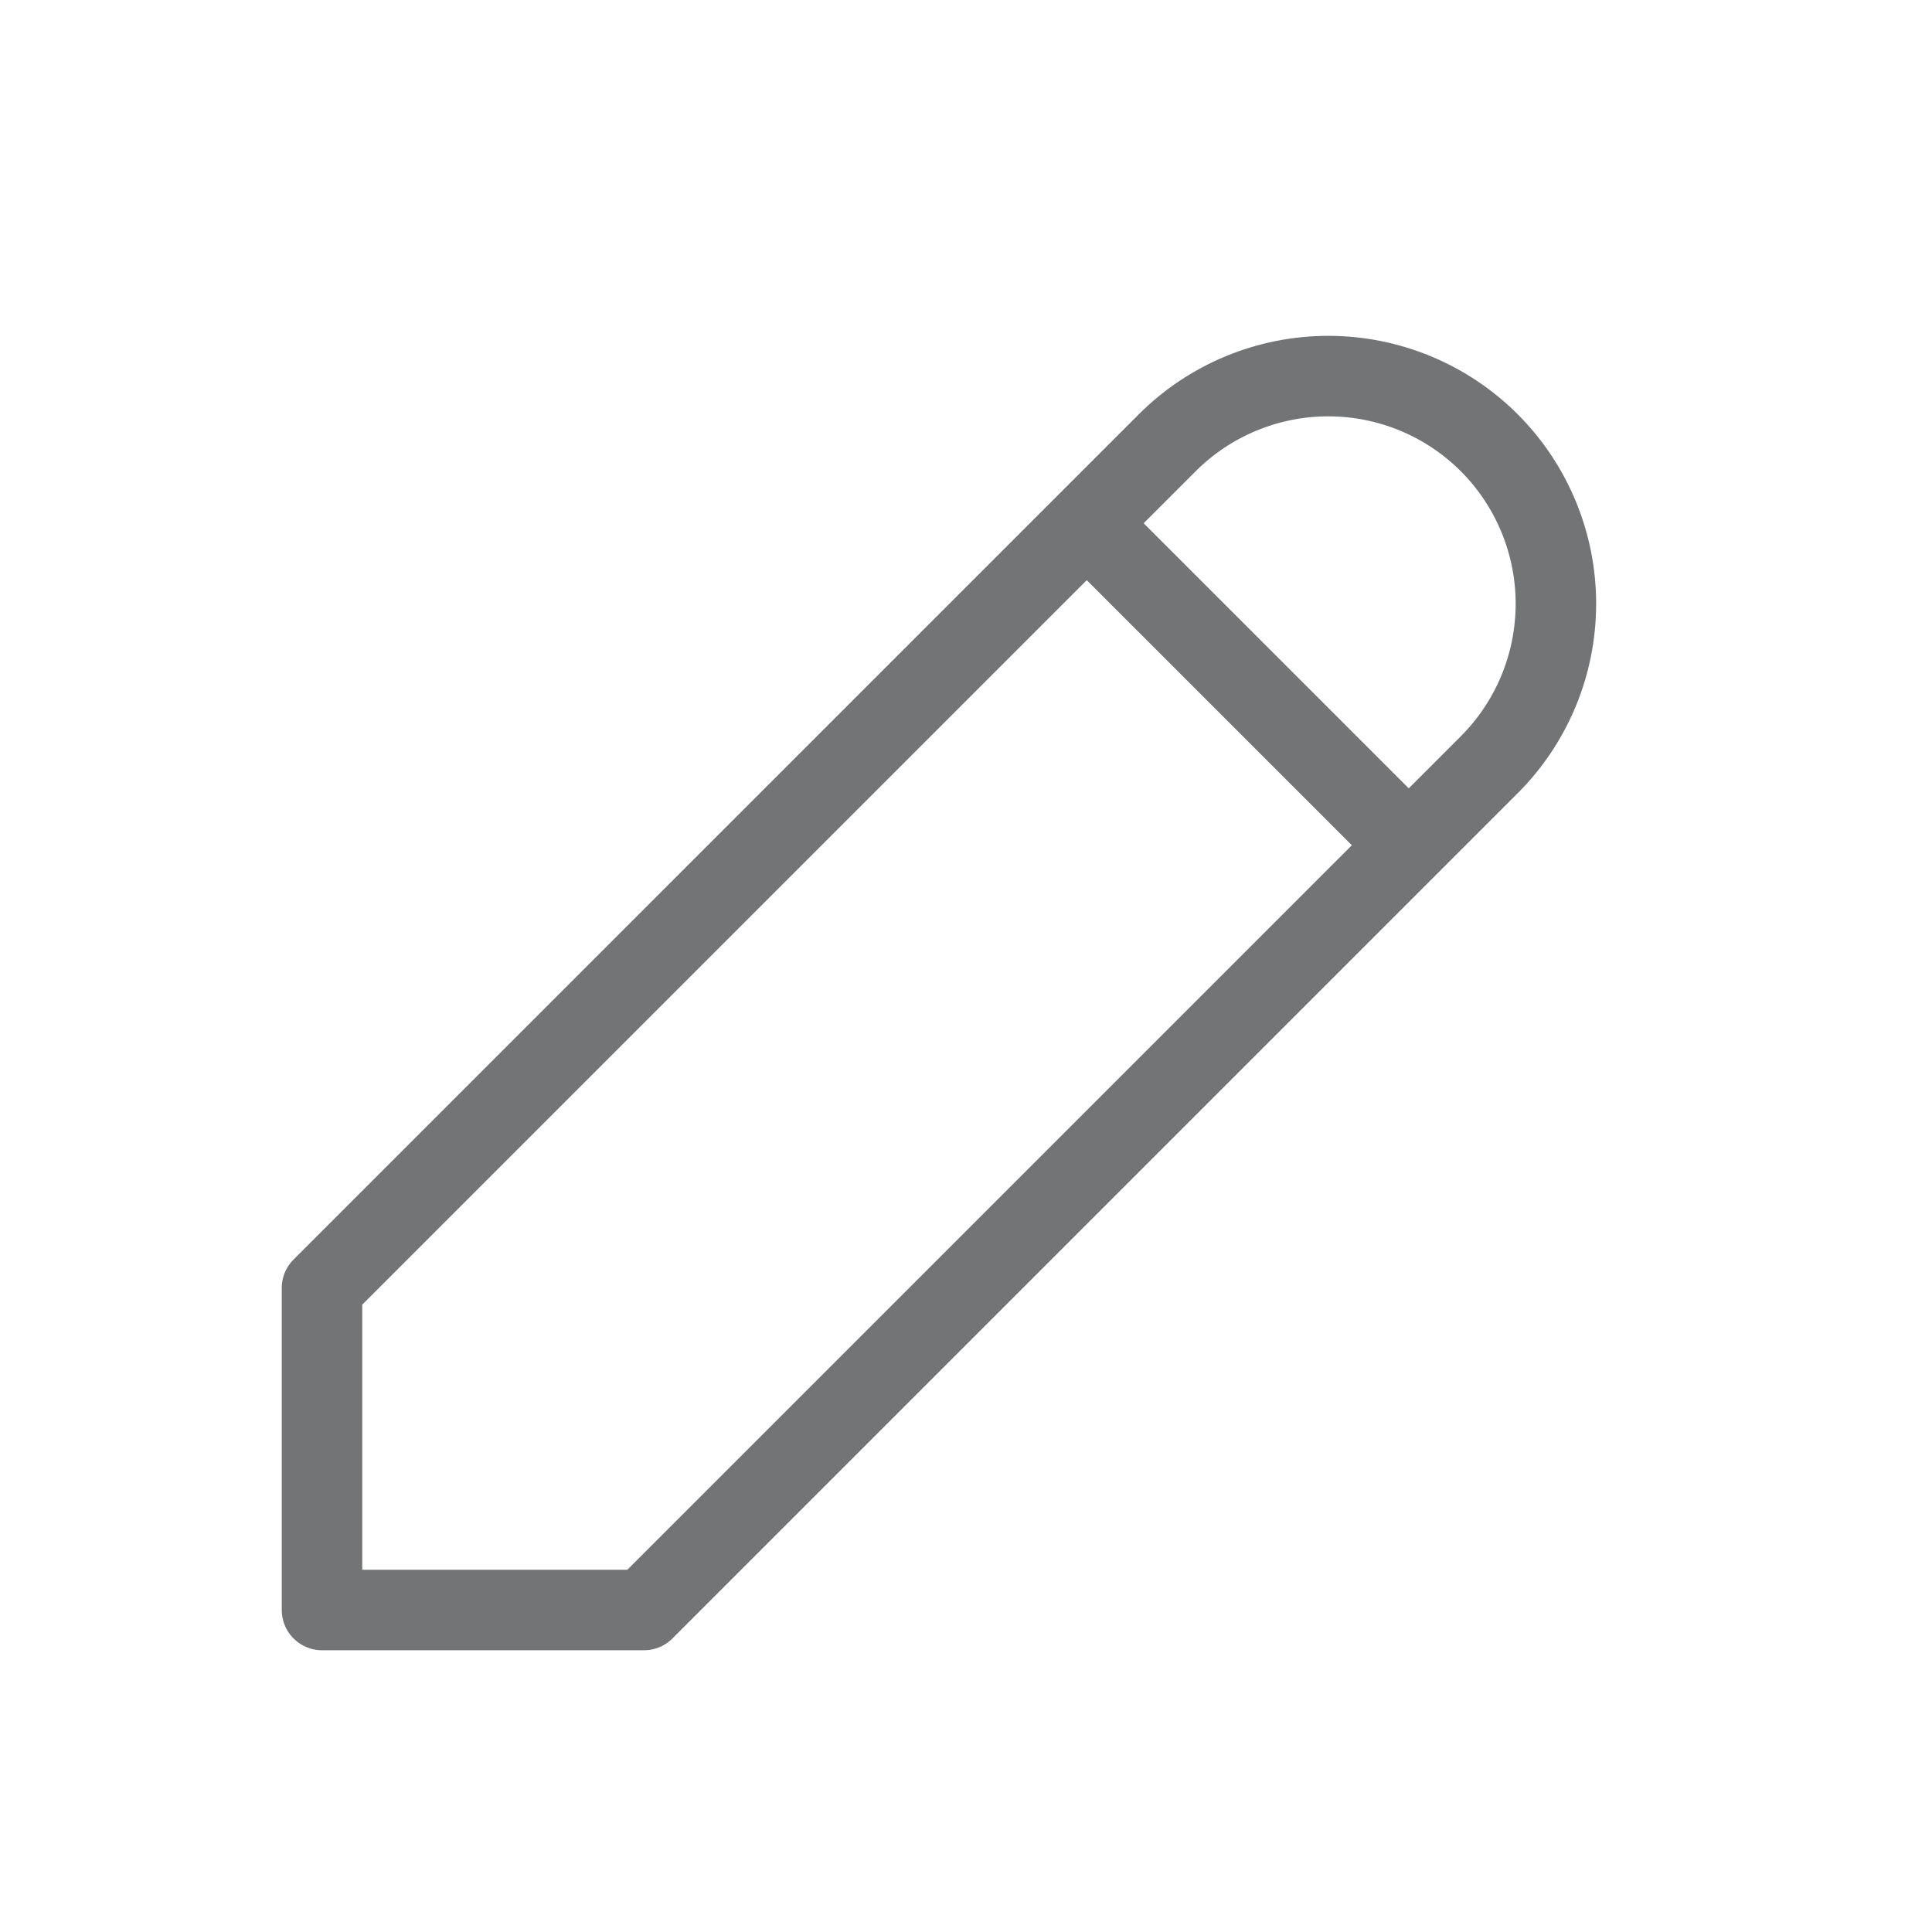
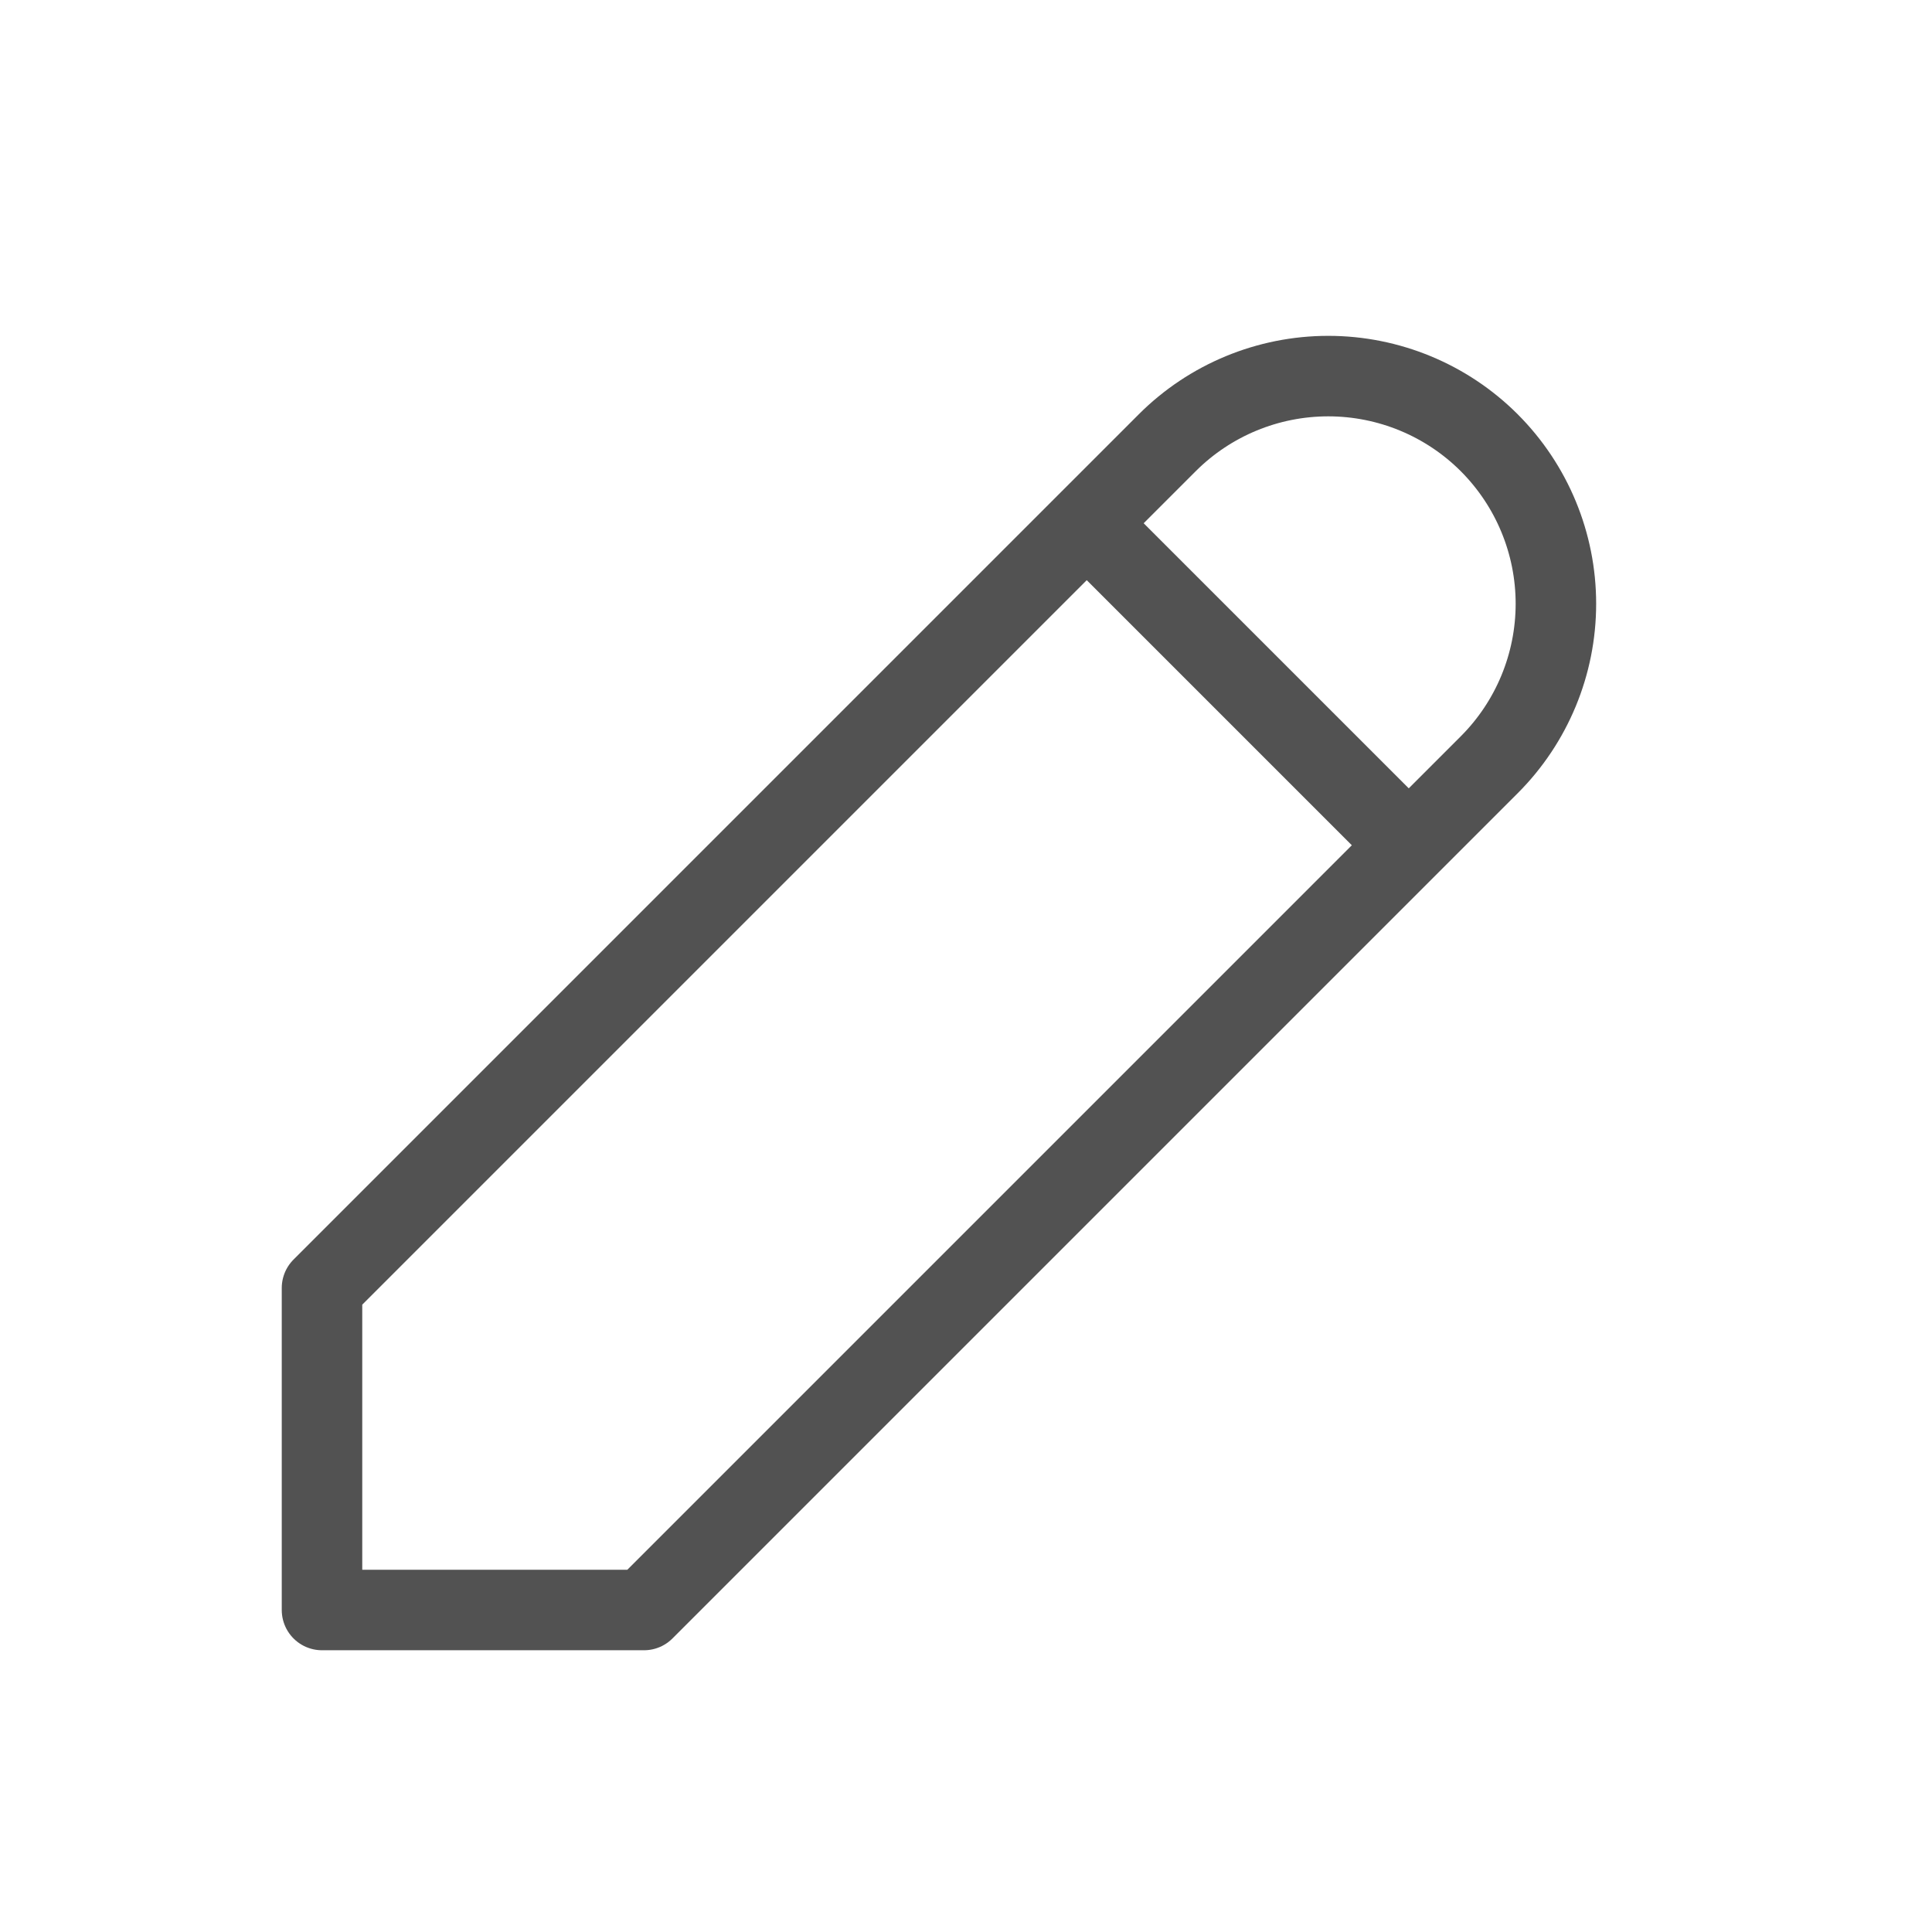
<svg xmlns="http://www.w3.org/2000/svg" width="24" height="24" viewBox="0 0 24 24" fill="none">
-   <path d="M13.5 6.5L17.5 10.5M4 20H8L18.5 9.5C19.03 8.97 19.328 8.25 19.328 7.5C19.328 6.75 19.03 6.031 18.5 5.5C17.97 4.97 17.25 4.672 16.5 4.672C15.75 4.672 15.03 4.97 14.5 5.5L4 16V20Z" stroke="#727476" stroke-linecap="round" stroke-linejoin="round" />
+   <path d="M13.5 6.5L17.5 10.5M4 20H8L18.5 9.5C19.03 8.97 19.328 8.25 19.328 7.5C19.328 6.75 19.03 6.031 18.5 5.5C17.97 4.97 17.25 4.672 16.5 4.672C15.75 4.672 15.03 4.97 14.5 5.5L4 16V20Z" stroke="#525252" stroke-linecap="round" stroke-linejoin="round" />
</svg>
